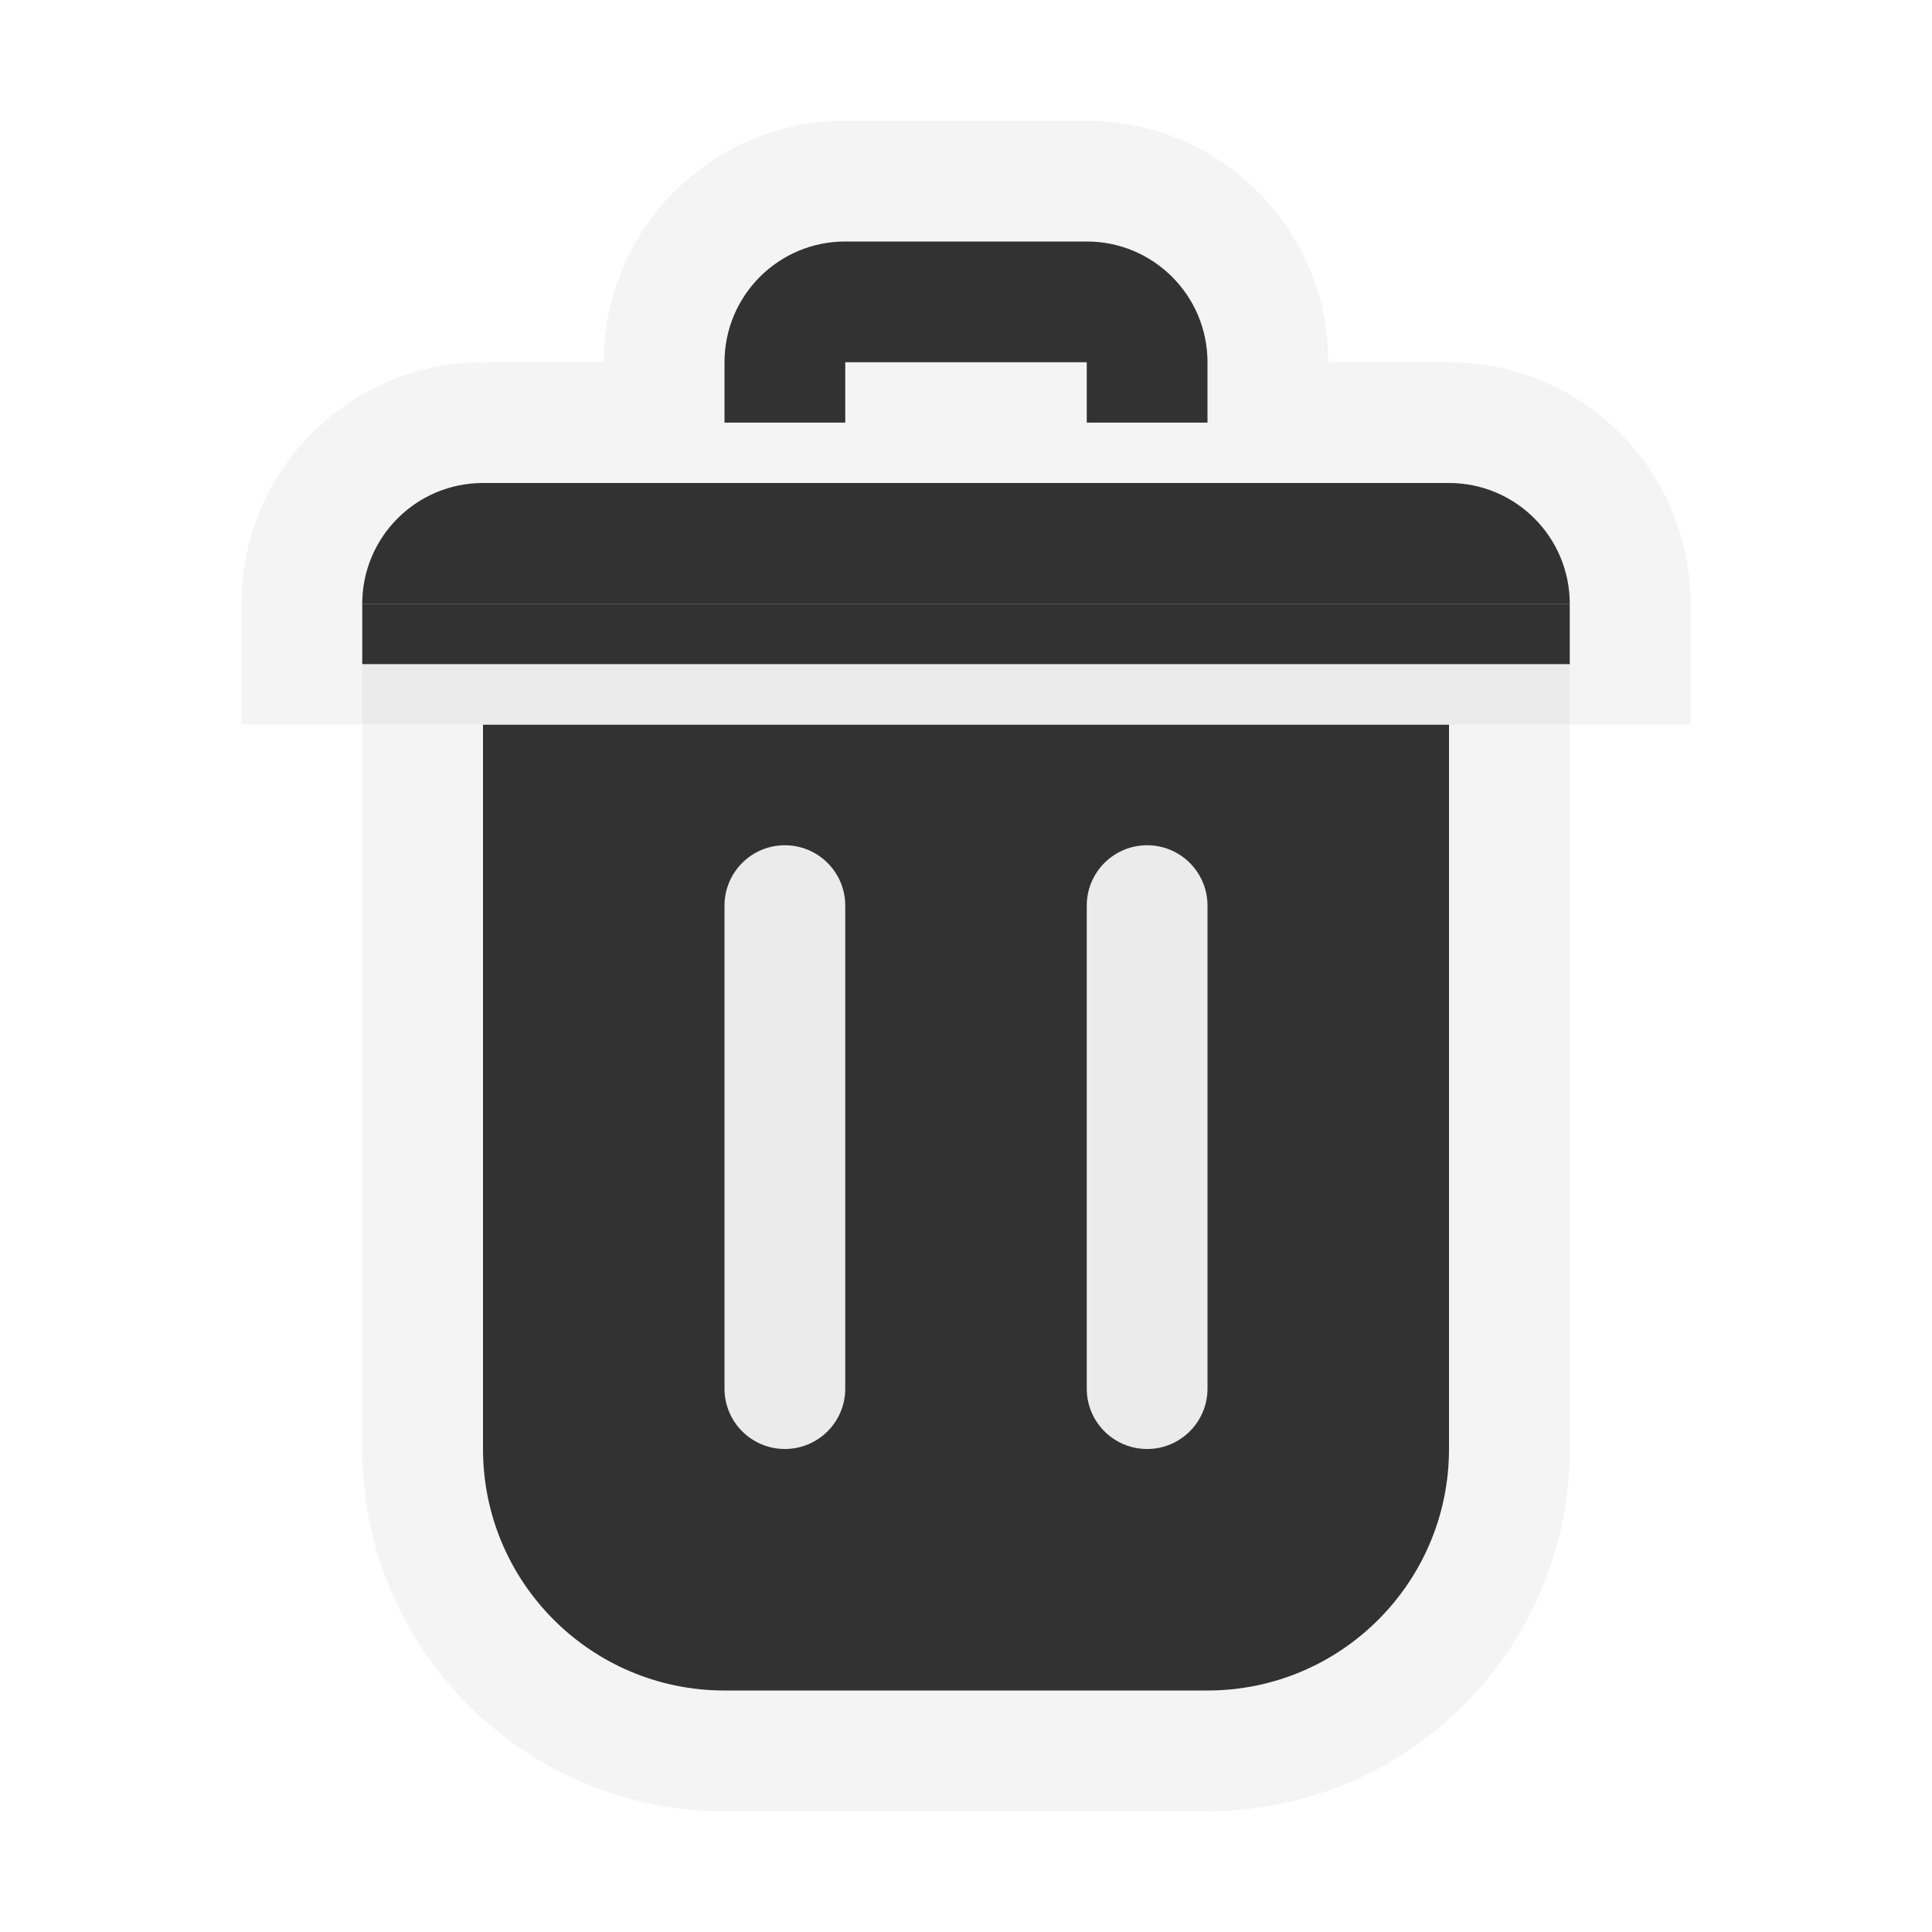
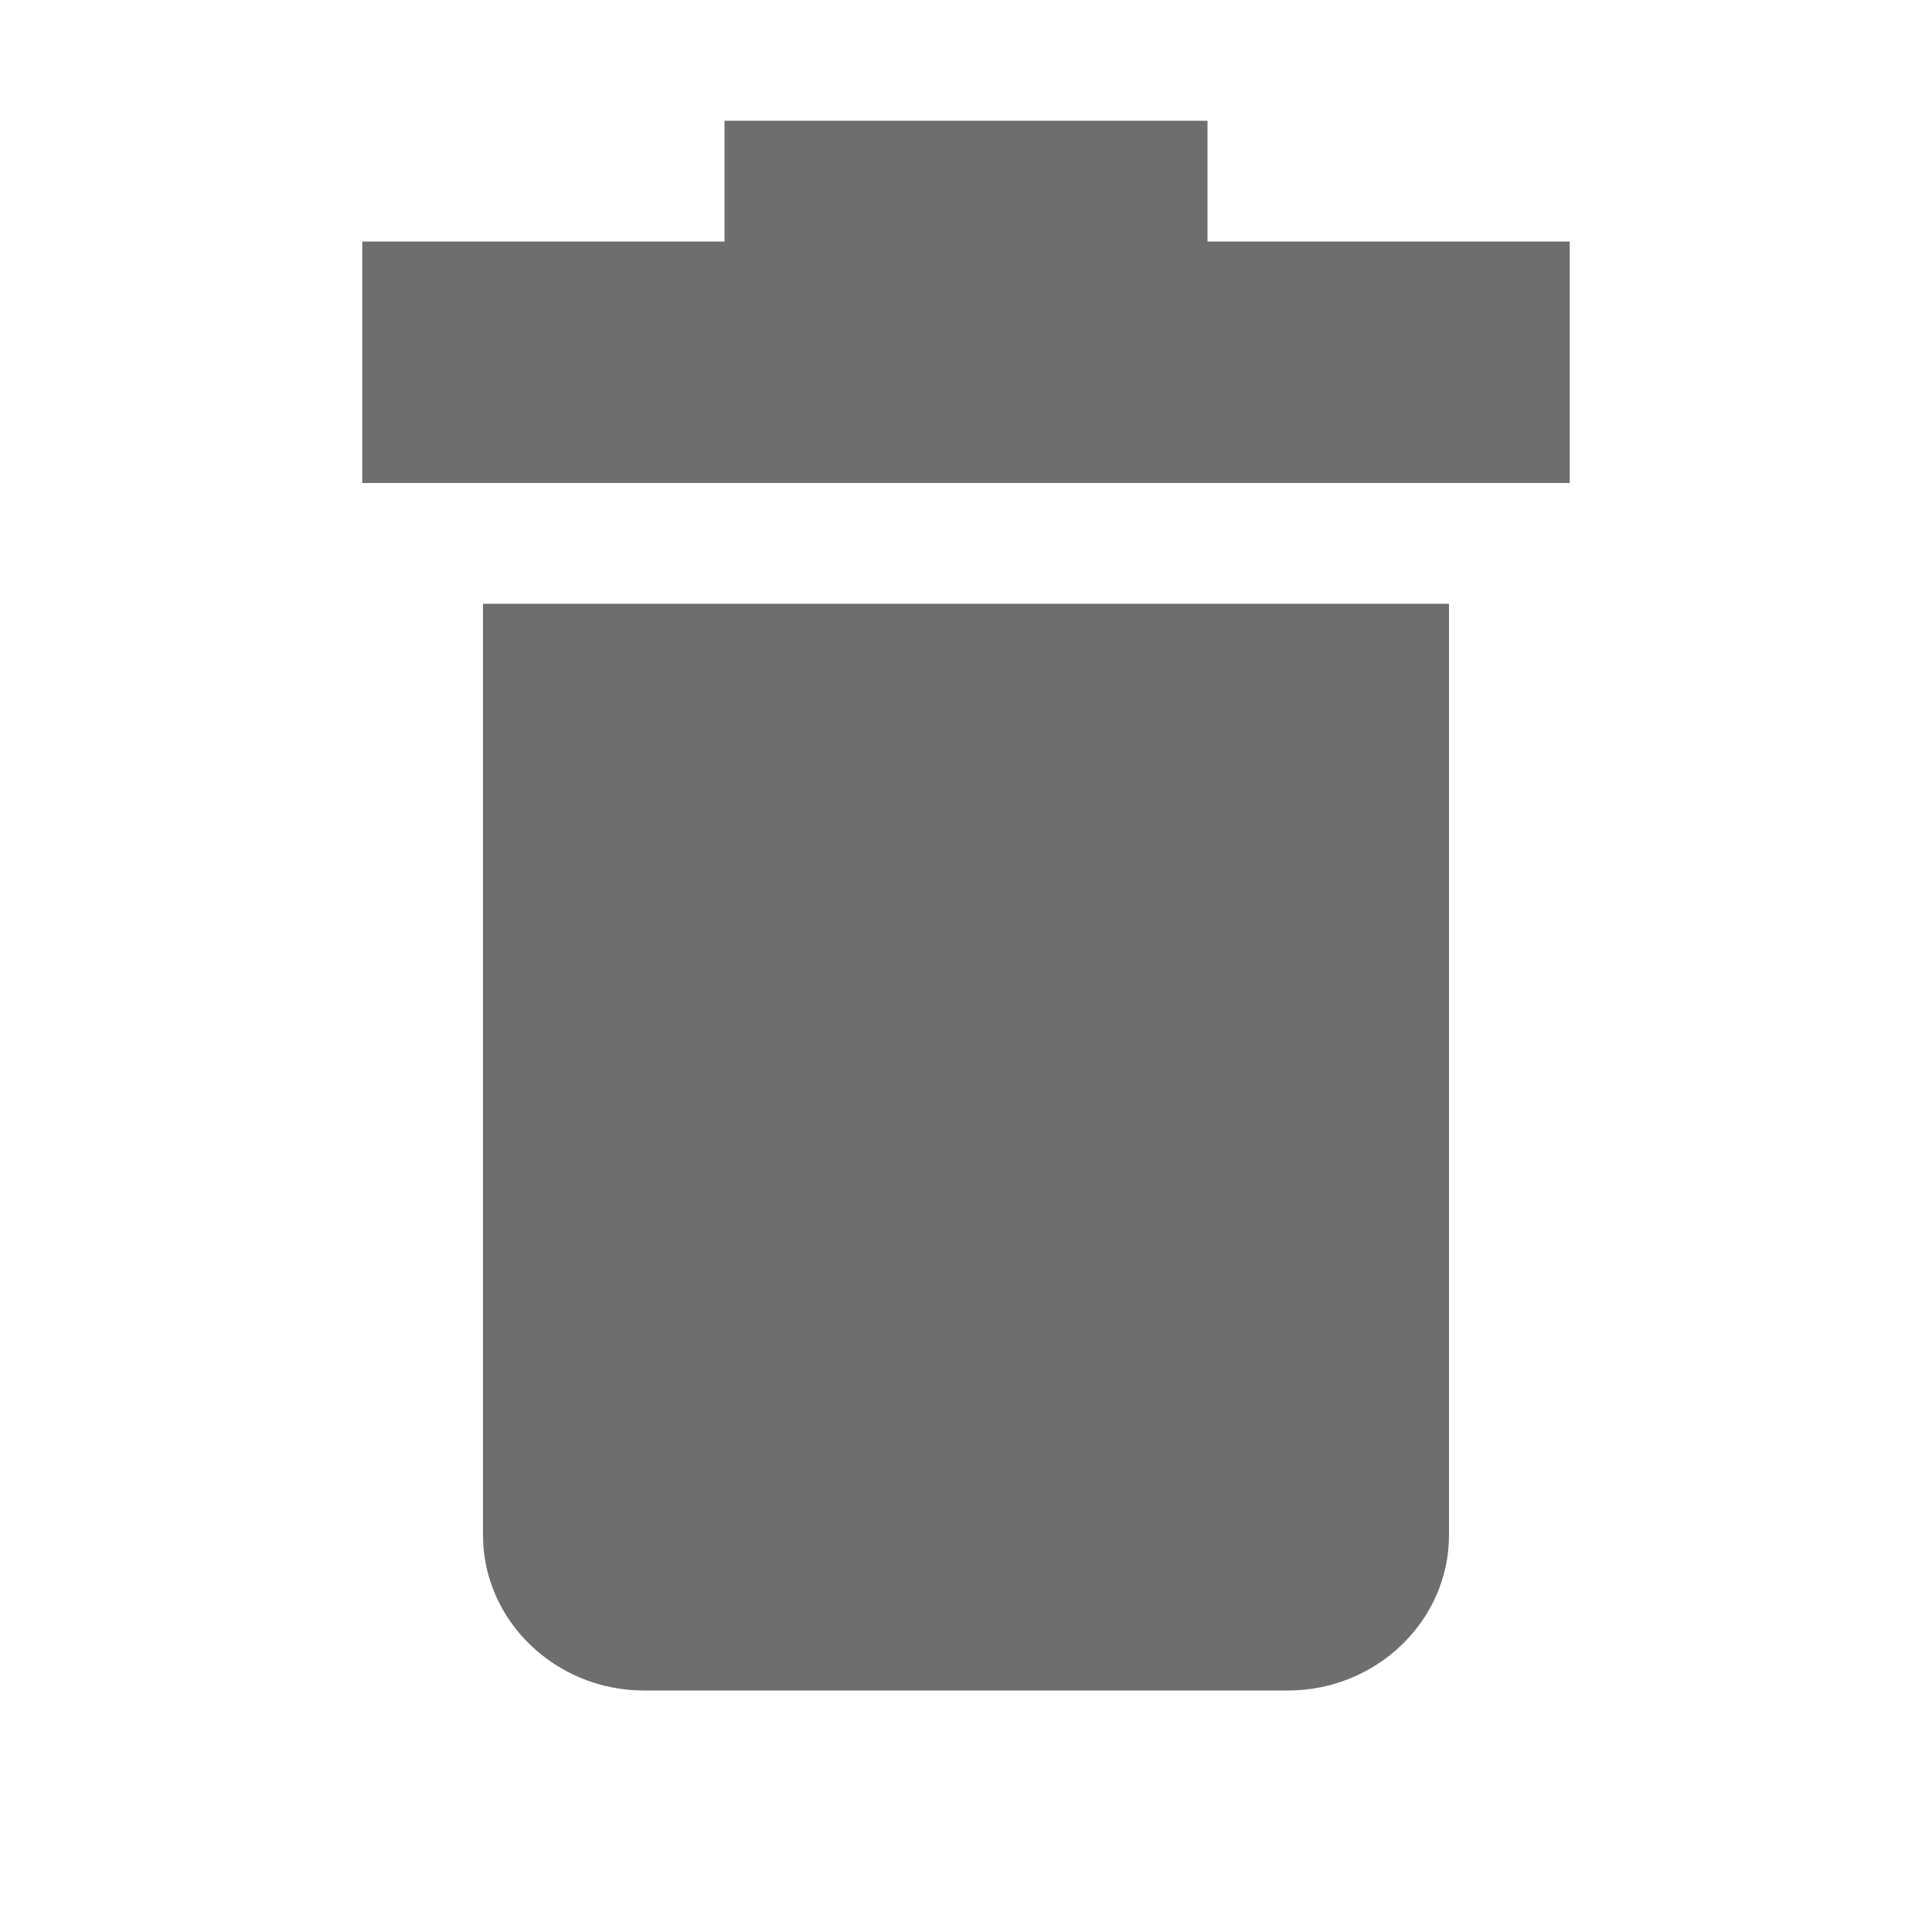
<svg xmlns="http://www.w3.org/2000/svg" width="16" height="16" viewBox="0 0 16 16">
-   <g>
-     <g>
-       <path d="M12,3H11A2,2,0,0,0,9,1H7A2,2,0,0,0,5,3H4A2,2,0,0,0,2,5V6H14V5A2,2,0,0,0,12,3Z" fill="#f4f4f4" />
-       <path d="M6,15a3,3,0,0,1-3-3V5H13v7a3,3,0,0,1-3,3Z" fill="#f4f4f4" />
-       <path d="M4,6v6a2,2,0,0,0,2,2h4a2,2,0,0,0,2-2V6Z" fill="#323232" />
-       <path d="M7,11.5a.5.5,0,0,1-1,0v-4a.5.5,0,0,1,1,0Zm3,0a.5.5,0,0,1-1,0v-4a.5.5,0,0,1,1,0Z" fill="#ebebeb" />
-       <path d="M12,4H4A1,1,0,0,0,3,5H13A1,1,0,0,0,12,4Z" fill="#323232" />
-       <rect x="3" y="5.5" width="10" height="0.5" fill="#ebebeb" />
-       <path d="M10,3v.5H9V3H7v.5H6V3A1,1,0,0,1,7,2H9A1,1,0,0,1,10,3Z" fill="#323232" />
-       <rect x="3" y="5" width="10" height="0.5" fill="#323232" />
-     </g>
-     <rect width="16" height="16" fill="#f0f" opacity="0" />
-   </g>
+   <path fill="#6E6E6E" d="M6 2V1h4v1h3v2H3V2h3zM4 12.714V5h8v7.714c0 .707-.6 1.286-1.333 1.286H5.333C4.6 14 4 13.421 4 12.714z" />
</svg>
